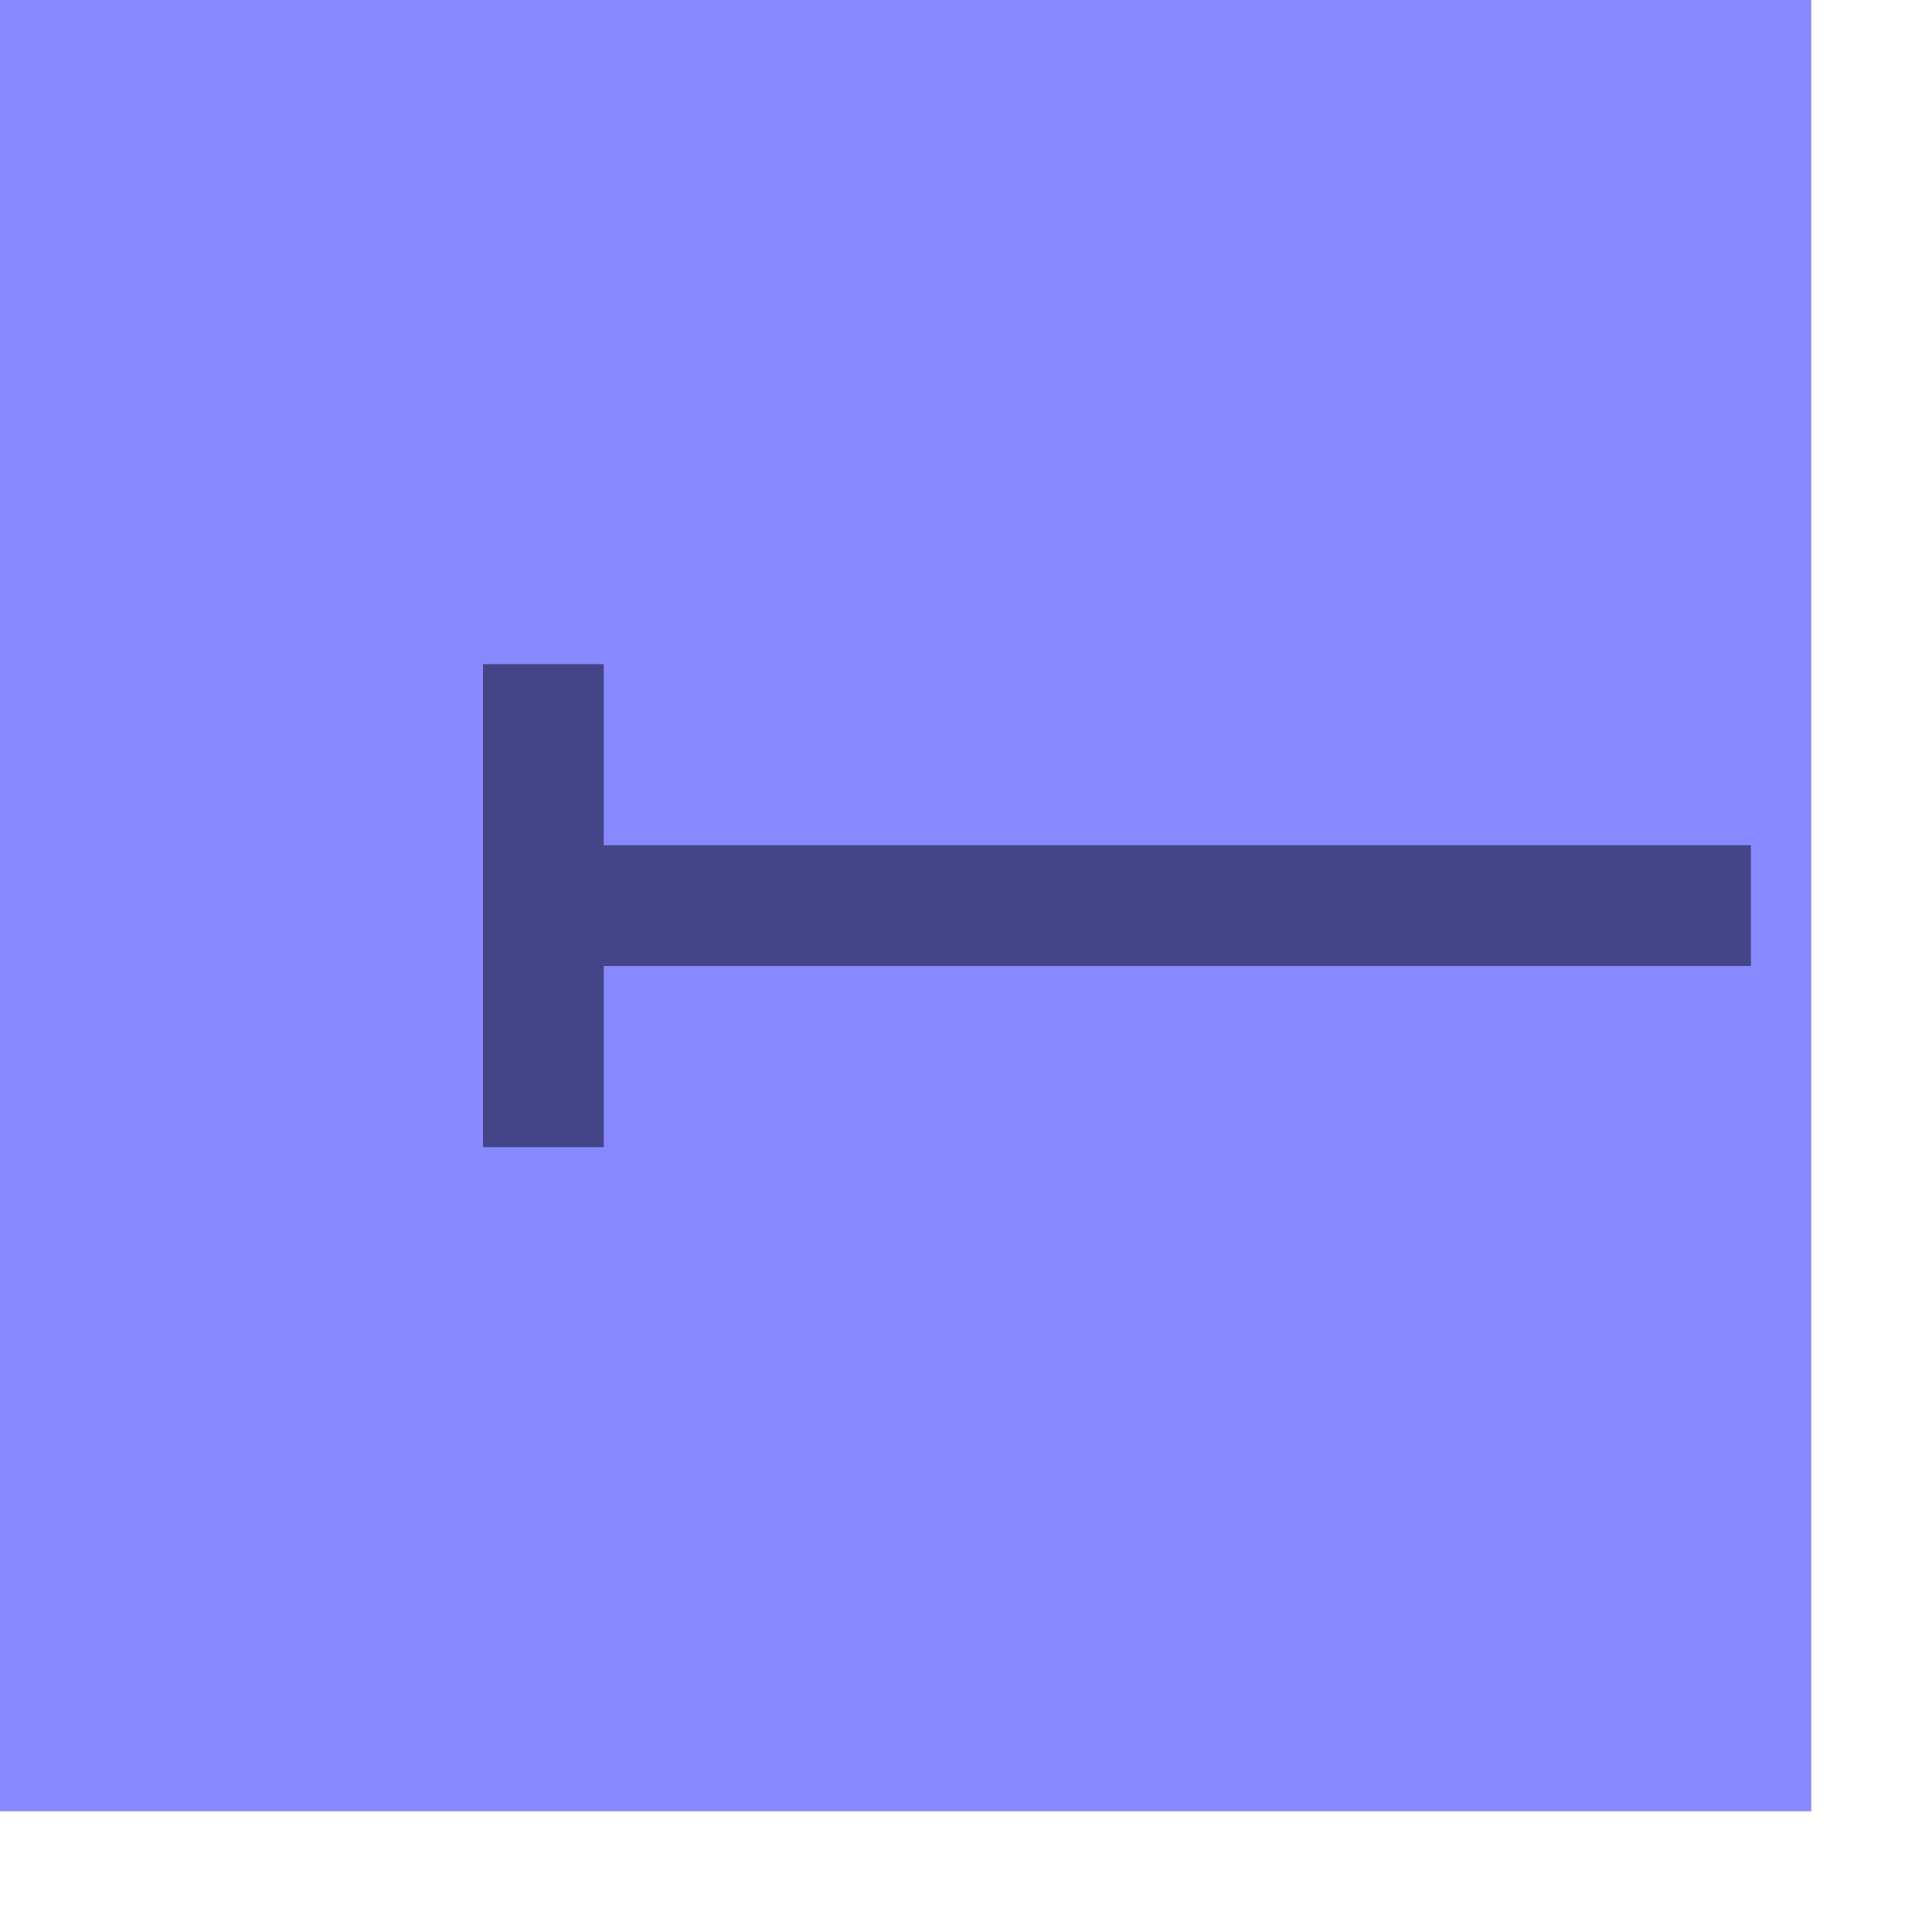
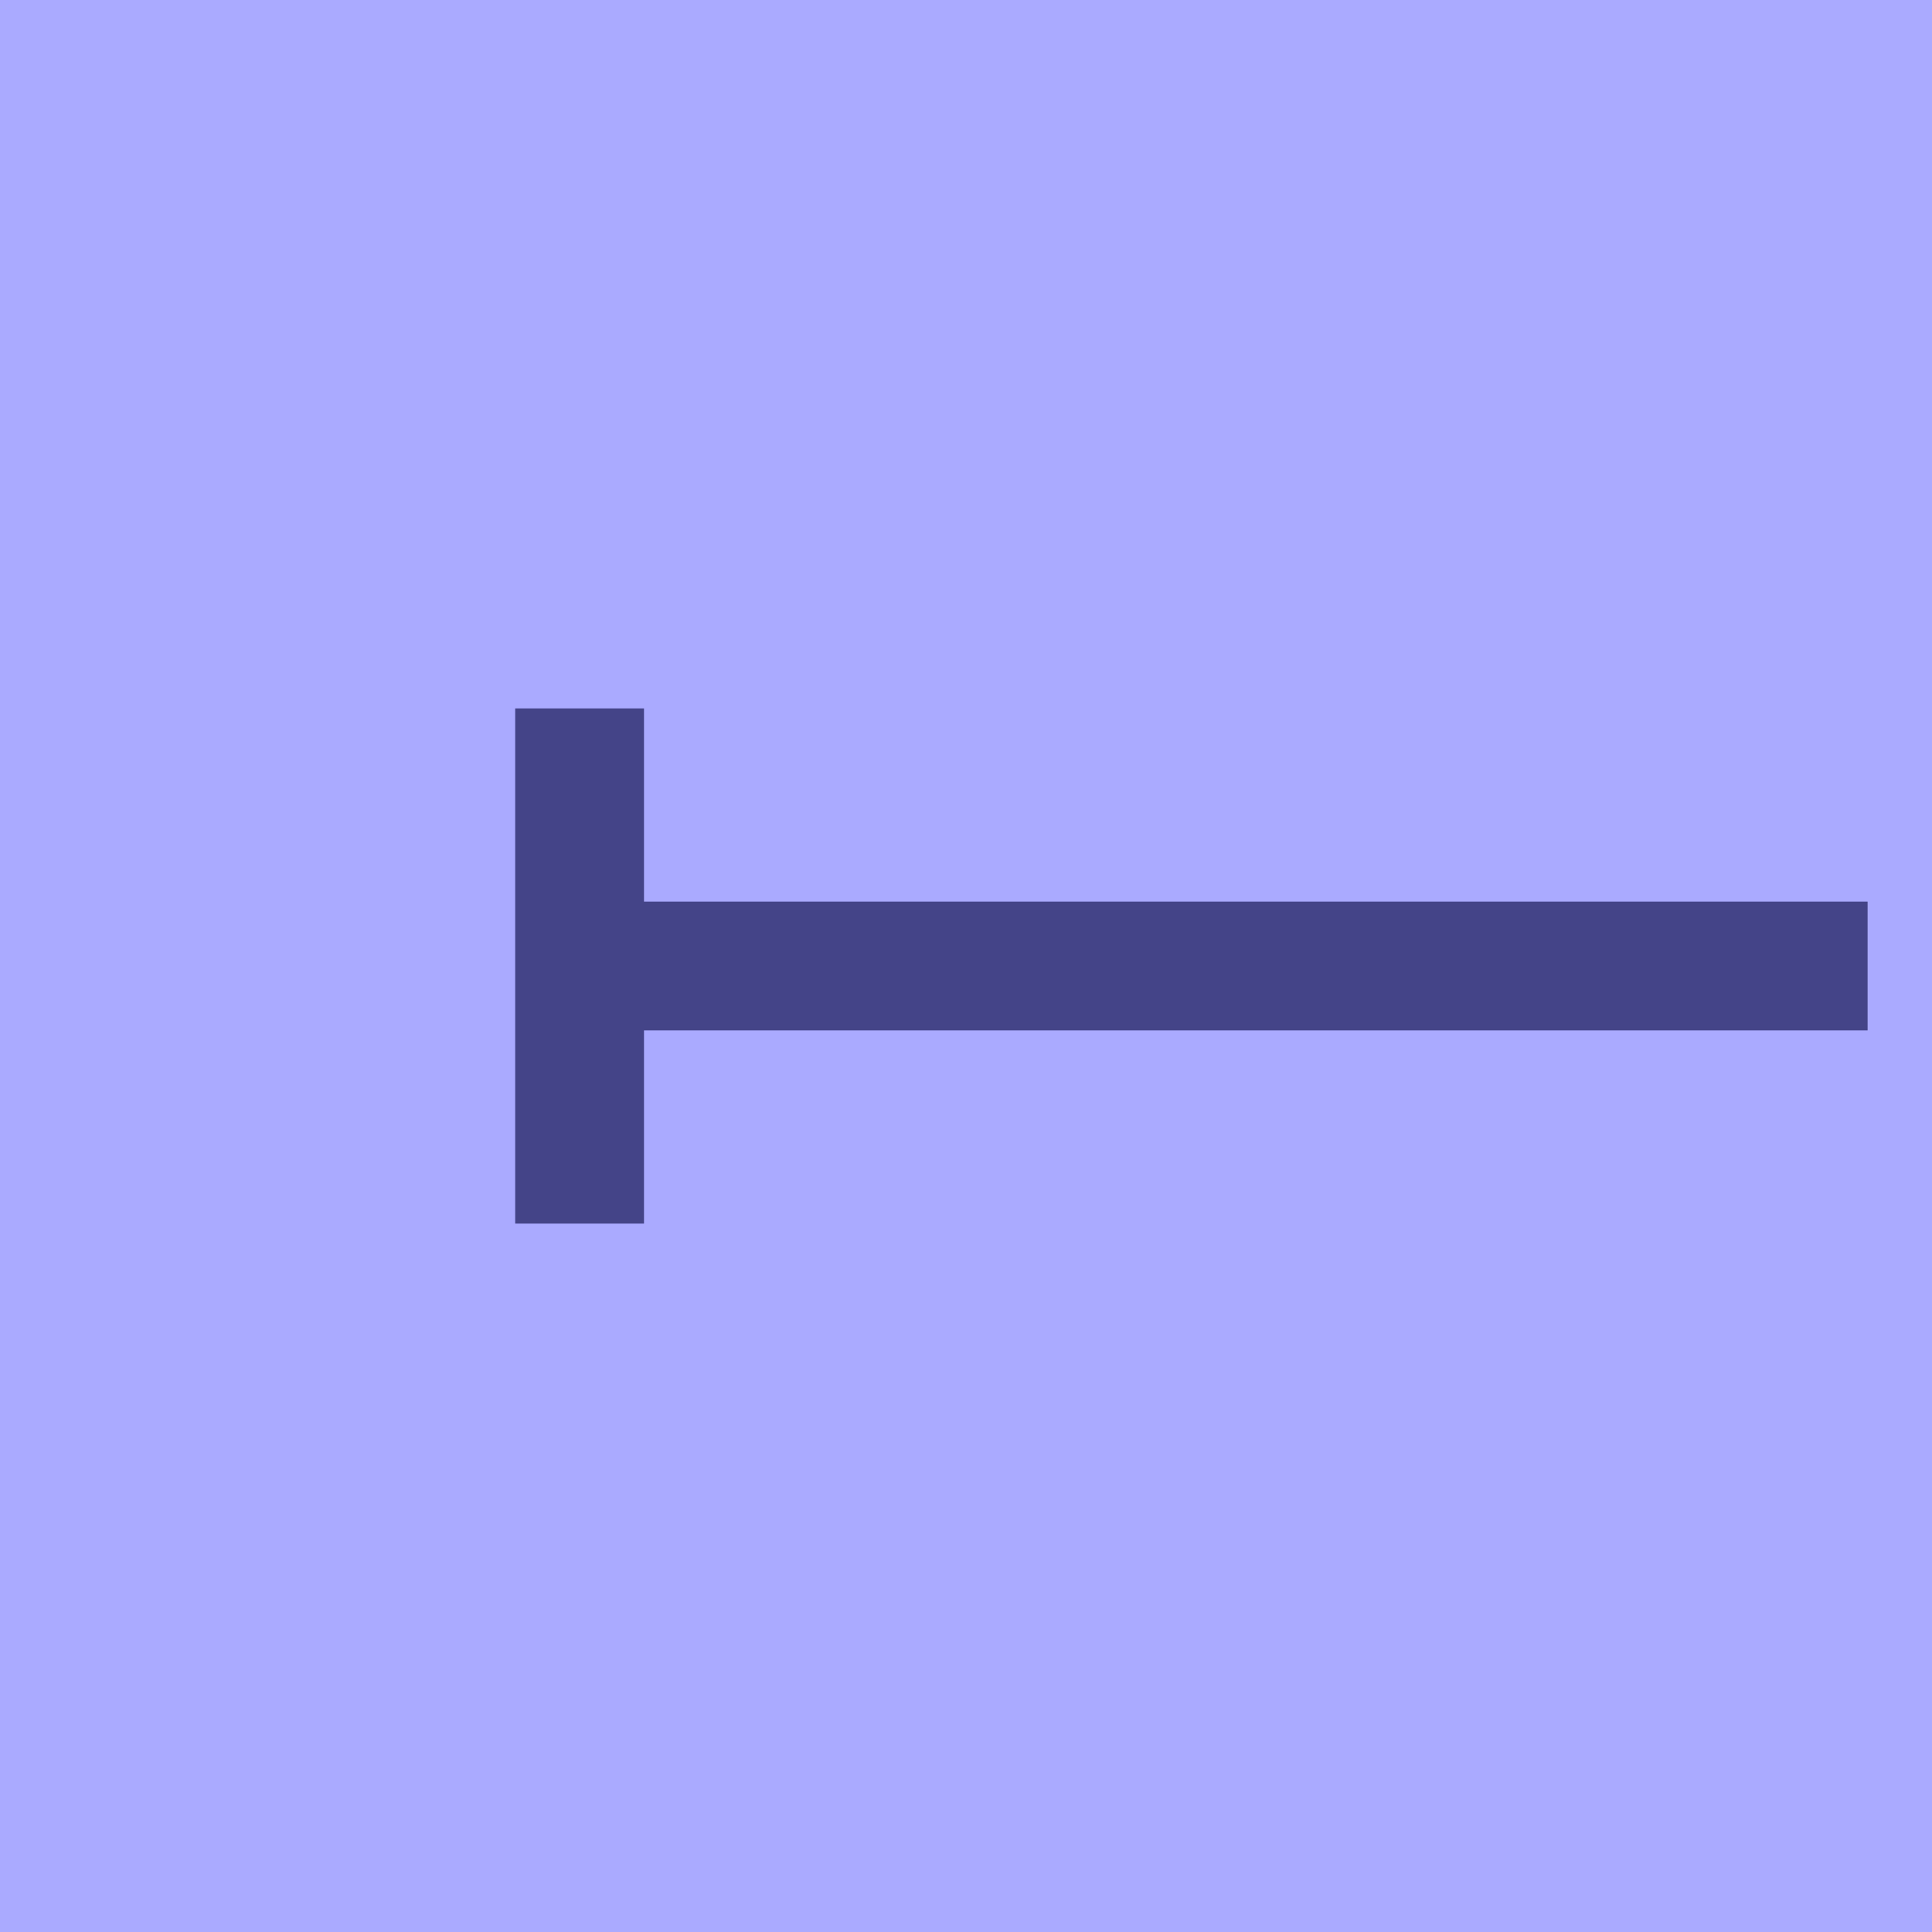
- <svg xmlns="http://www.w3.org/2000/svg" width="16" height="16">
-   <rect x="0.5" y="0.5" width="14" height="14" fill="#88f" stroke="#88f" />
+ <svg xmlns="http://www.w3.org/2000/svg" width="15" height="15">
+   <rect x="0" y="0" width="15" height="15" fill="#aaf" stroke="#aaf" />
  <g fill="transparent" stroke="#448">
    <path d="M 4.5 5.5 v 4" />
    <path d="M 4.5 7.5 h 10" />
  </g>
</svg>
